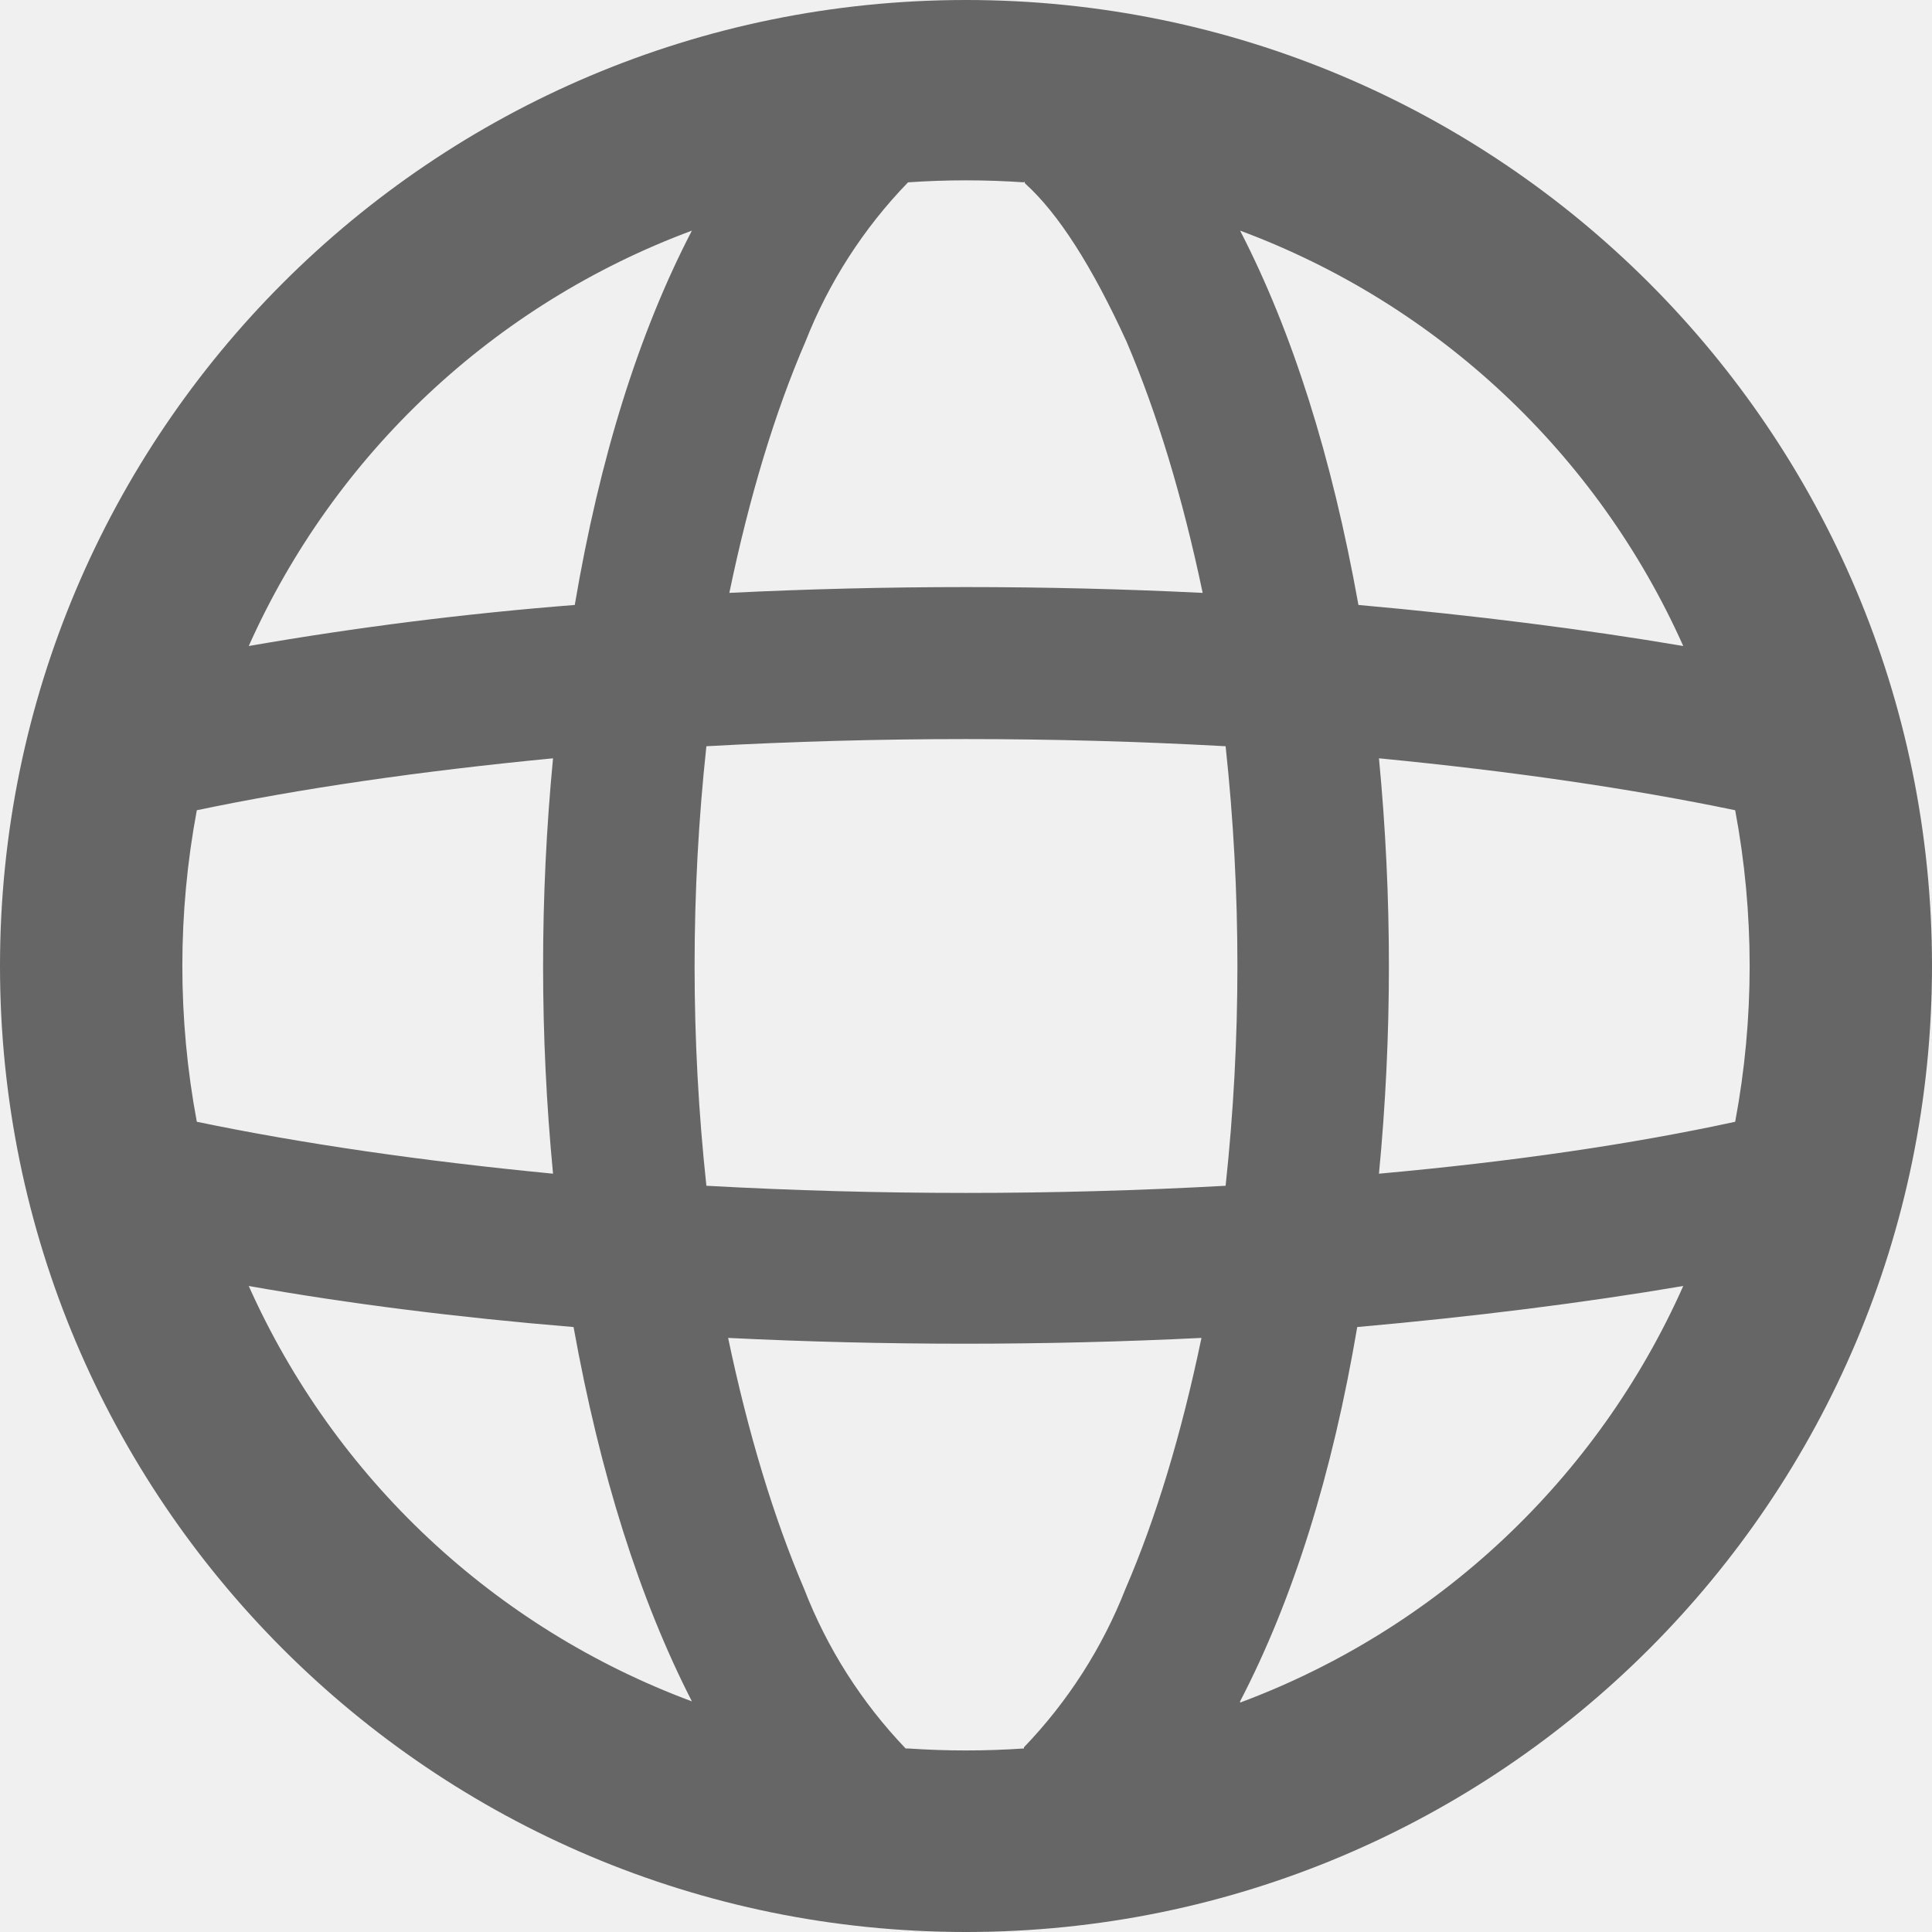
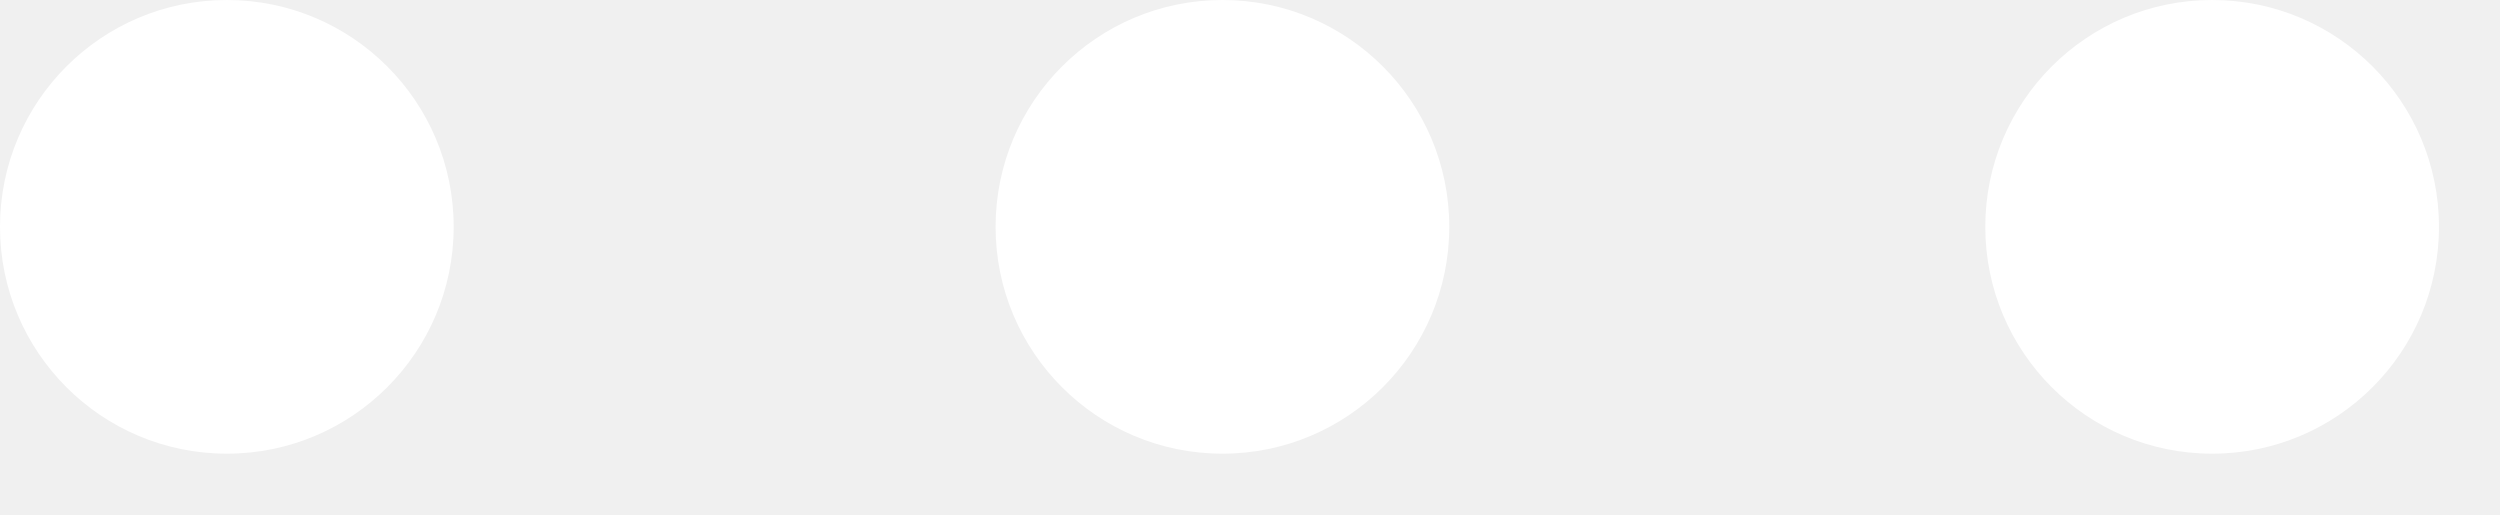
- <svg xmlns="http://www.w3.org/2000/svg" fill="none" viewBox="0 0 16 16">
-   <g clip-path="url(#a)">
-     <path fill-rule="evenodd" clip-rule="evenodd" d="M10.27 14.1a6.5 6.5 0 0 0 3.67-3.45q-1.24.21-2.7.34-.31 1.83-.97 3.1M8 16A8 8 0 1 0 8 0a8 8 0 0 0 0 16m.48-1.52a7 7 0 0 1-.96 0H7.5a4 4 0 0 1-.84-1.32q-.38-.89-.63-2.08a40 40 0 0 0 3.92 0q-.25 1.2-.63 2.08a4 4 0 0 1-.84 1.31zm2.94-4.76q1.66-.15 2.95-.43a7 7 0 0 0 0-2.58q-1.3-.27-2.95-.43a18 18 0 0 1 0 3.44m-1.27-3.54a17 17 0 0 1 0 3.64 39 39 0 0 1-4.3 0 17 17 0 0 1 0-3.64 39 39 0 0 1 4.3 0m1.1-1.17q1.45.13 2.69.34a6.5 6.5 0 0 0-3.67-3.44q.65 1.26.98 3.1M8.48 1.5l.01.02q.41.37.84 1.31.38.89.63 2.08a40 40 0 0 0-3.92 0q.25-1.2.63-2.08a4 4 0 0 1 .85-1.32 7 7 0 0 1 .96 0m-2.75.4a6.5 6.5 0 0 0-3.67 3.44 29 29 0 0 1 2.7-.34q.31-1.83.97-3.1M4.58 6.28q-1.66.16-2.95.43a7 7 0 0 0 0 2.58q1.3.27 2.95.43a18 18 0 0 1 0-3.44m.17 4.71q-1.45-.12-2.69-.34a6.5 6.5 0 0 0 3.67 3.44q-.65-1.27-.98-3.1" fill="#666" />
-   </g>
-   <defs>
-     <clipPath id="a">
-       <path fill="#fff" d="M0 0h16v16H0z" />
-     </clipPath>
-   </defs>
+ <svg xmlns="http://www.w3.org/2000/svg" width="34" height="7" viewBox="0 0 34 7" fill="none">
+   <path d="M6.17 3.085C6.17 1.381 4.789 -2.11667e-06 3.085 -2.0422e-06C1.381 -1.96772e-06 -2.09325e-07 1.381 -1.3485e-07 3.085C-6.03742e-08 4.789 1.381 6.17 3.085 6.17C4.789 6.17 6.17 4.789 6.17 3.085Z" fill="white" />
+   <path d="M19.71 3.085C19.71 1.381 18.329 -2.11667e-06 16.625 -2.0422e-06C14.921 -1.96772e-06 13.54 1.381 13.54 3.085C13.54 4.789 14.921 6.17 16.625 6.17C18.329 6.17 19.71 4.789 19.71 3.085Z" fill="white" />
+   <path d="M33.17 3.085C33.17 1.381 31.789 -2.11667e-06 30.085 -2.0422e-06C28.381 -1.96772e-06 27 1.381 27 3.085C27 4.789 28.381 6.17 30.085 6.17C31.789 6.17 33.17 4.789 33.17 3.085Z" fill="white" />
</svg>
